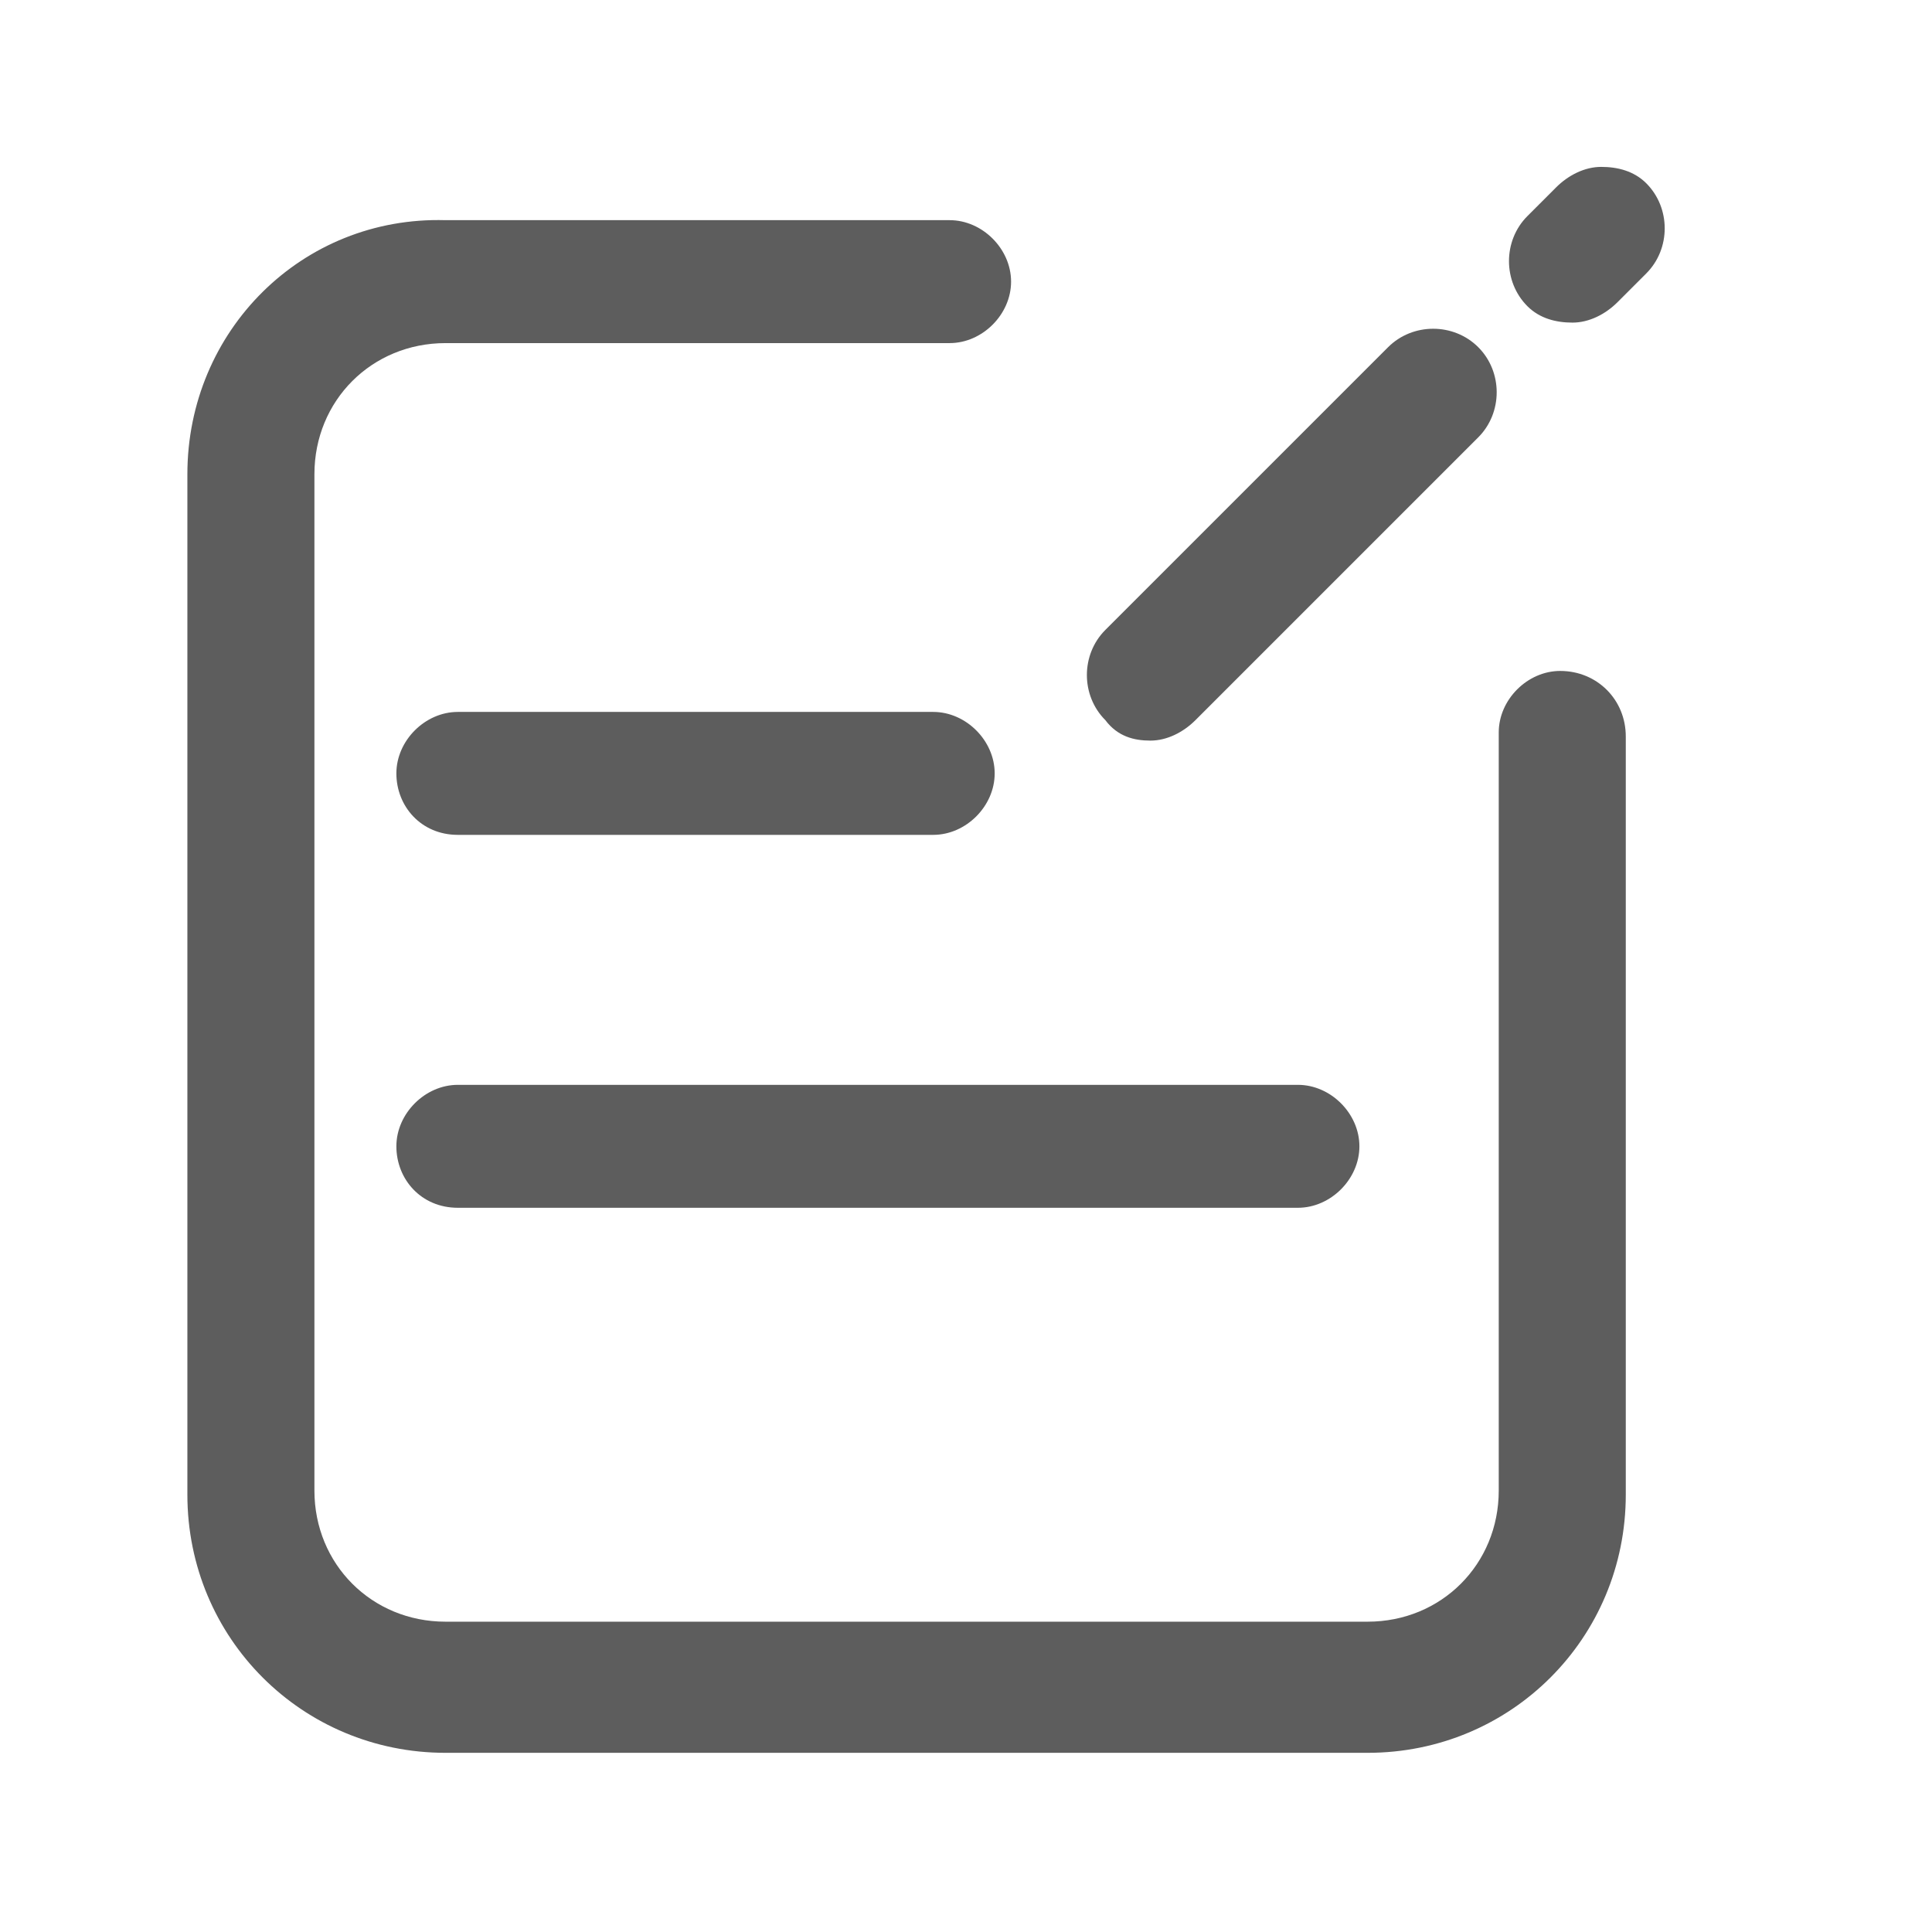
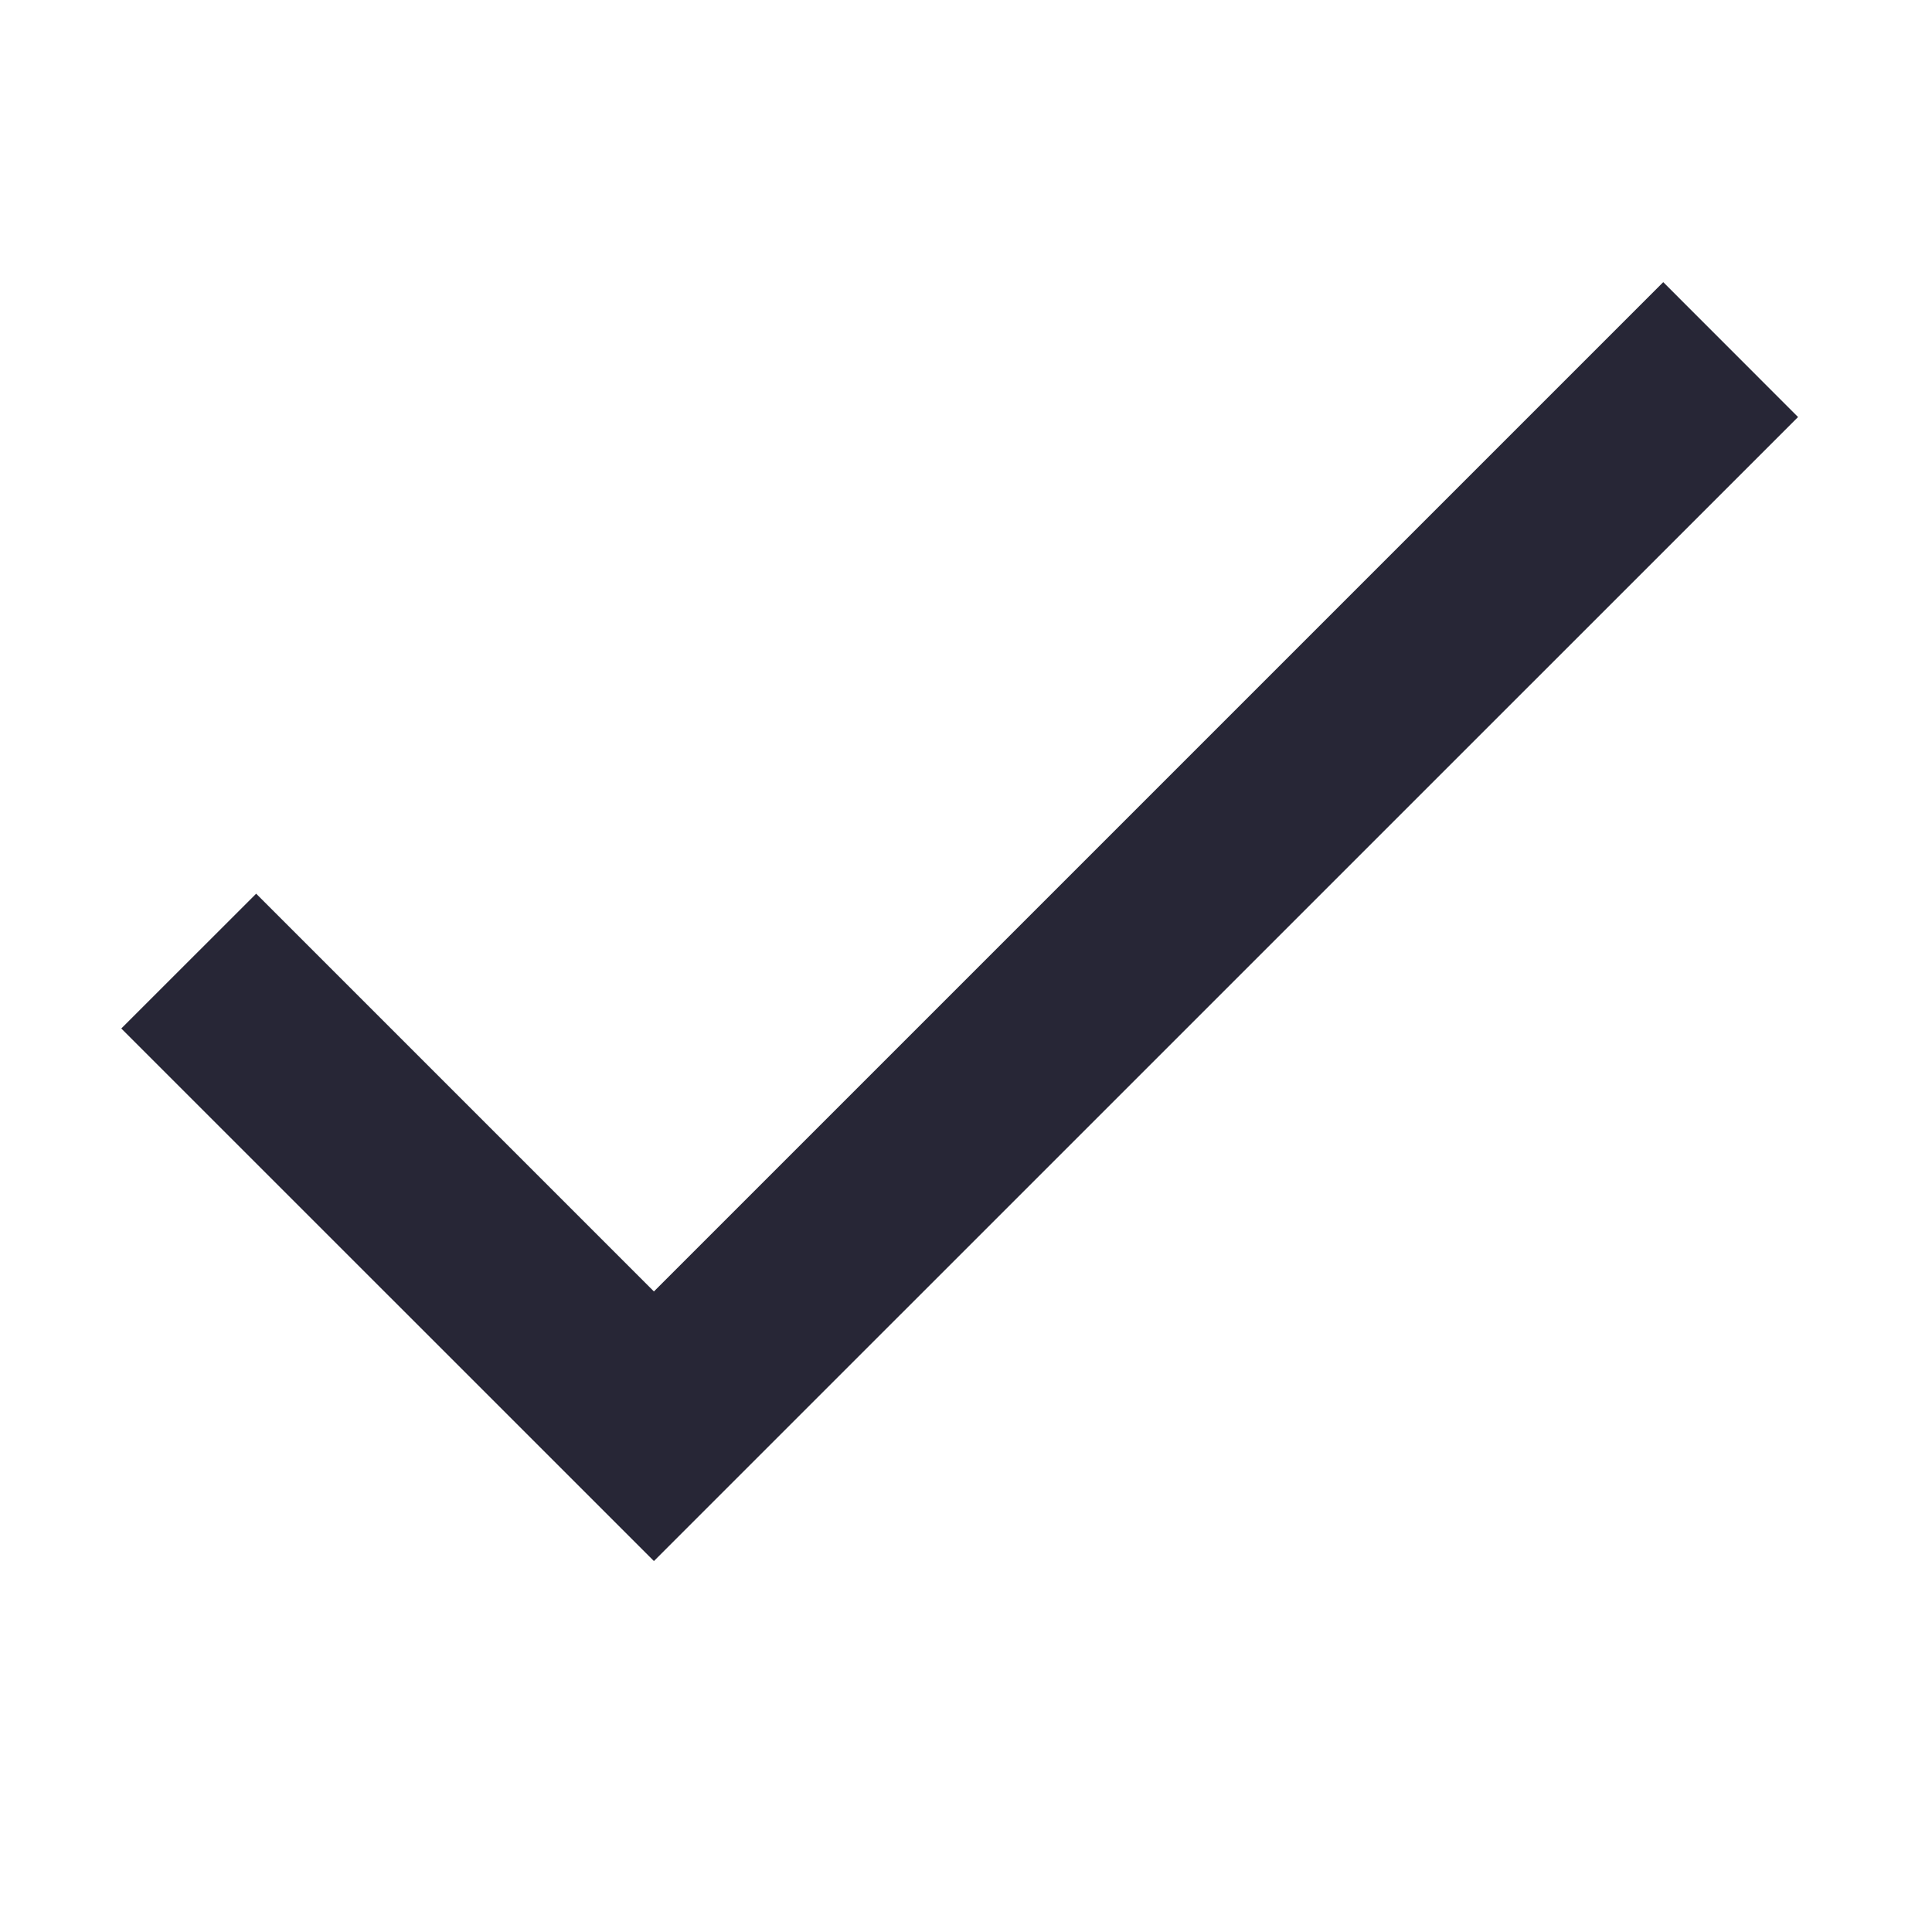
- <svg xmlns="http://www.w3.org/2000/svg" t="1756380839172" class="icon" viewBox="0 0 1024 1024" version="1.1" p-id="13808" width="200" height="200">
-   <path d="M242.667 442.495h251.956c17.377 0 32.58-15.203 32.58-32.58s-15.203-32.58-32.58-32.58H242.667c-17.377 0-32.58 15.203-32.58 32.58s13.032 32.58 32.58 32.58z m0 197.654h445.265c17.377 0 32.58-15.203 32.58-32.58s-15.203-32.58-32.58-32.58H242.667c-17.377 0-32.58 15.203-32.58 32.58s13.032 32.58 32.58 32.58zM609.74 392.538c8.687 0 17.377-4.345 23.893-10.861l149.871-149.871c13.032-13.032 13.032-34.751 0-47.786s-34.751-13.032-47.786 0L585.847 333.891c-13.032 13.032-13.032 34.751 0 47.786 6.516 8.687 15.203 10.861 23.893 10.861zM872.557 97.141c-6.516-6.516-15.203-8.687-23.893-8.687-8.687 0-17.377 4.345-23.893 10.861l-15.203 15.203c-13.032 13.032-13.032 34.751 0 47.786 6.516 6.516 15.203 8.687 23.893 8.687s17.377-4.345 23.893-10.861l15.203-15.203c13.032-13.032 13.032-34.751 0-47.786z" fill="#5D5D5D" p-id="13809" />
-   <path d="M826.945 355.613c-17.377 0-32.58 15.203-32.58 32.58V790.02c0 39.096-30.409 69.505-69.505 69.505H236.154c-39.096 0-69.505-30.409-69.505-69.505V251.357c0-39.096 30.409-69.505 69.505-69.505h267.159c17.377 0 32.58-15.203 32.58-32.58s-15.203-32.58-32.58-32.58H236.154c-76.021-2.171-136.839 58.644-136.839 134.665v540.837c0 76.021 60.818 136.839 136.839 136.839H724.86c76.021 0 136.839-60.818 136.839-136.839V390.367c0-19.548-15.203-34.751-34.751-34.751z" fill="#5D5D5D" p-id="13810" />
+ <svg xmlns="http://www.w3.org/2000/svg" t="1760427678991" class="icon" viewBox="0 0 1024 1024" version="1.1" p-id="17757" width="200" height="200">
+   <path d="M346.595 684.496 135.775 473.675l-71.492 71.447 282.313 282.269 606.406-606.358-71.447-71.492L346.595 684.496z" fill="#272636" p-id="17758" />
</svg>
